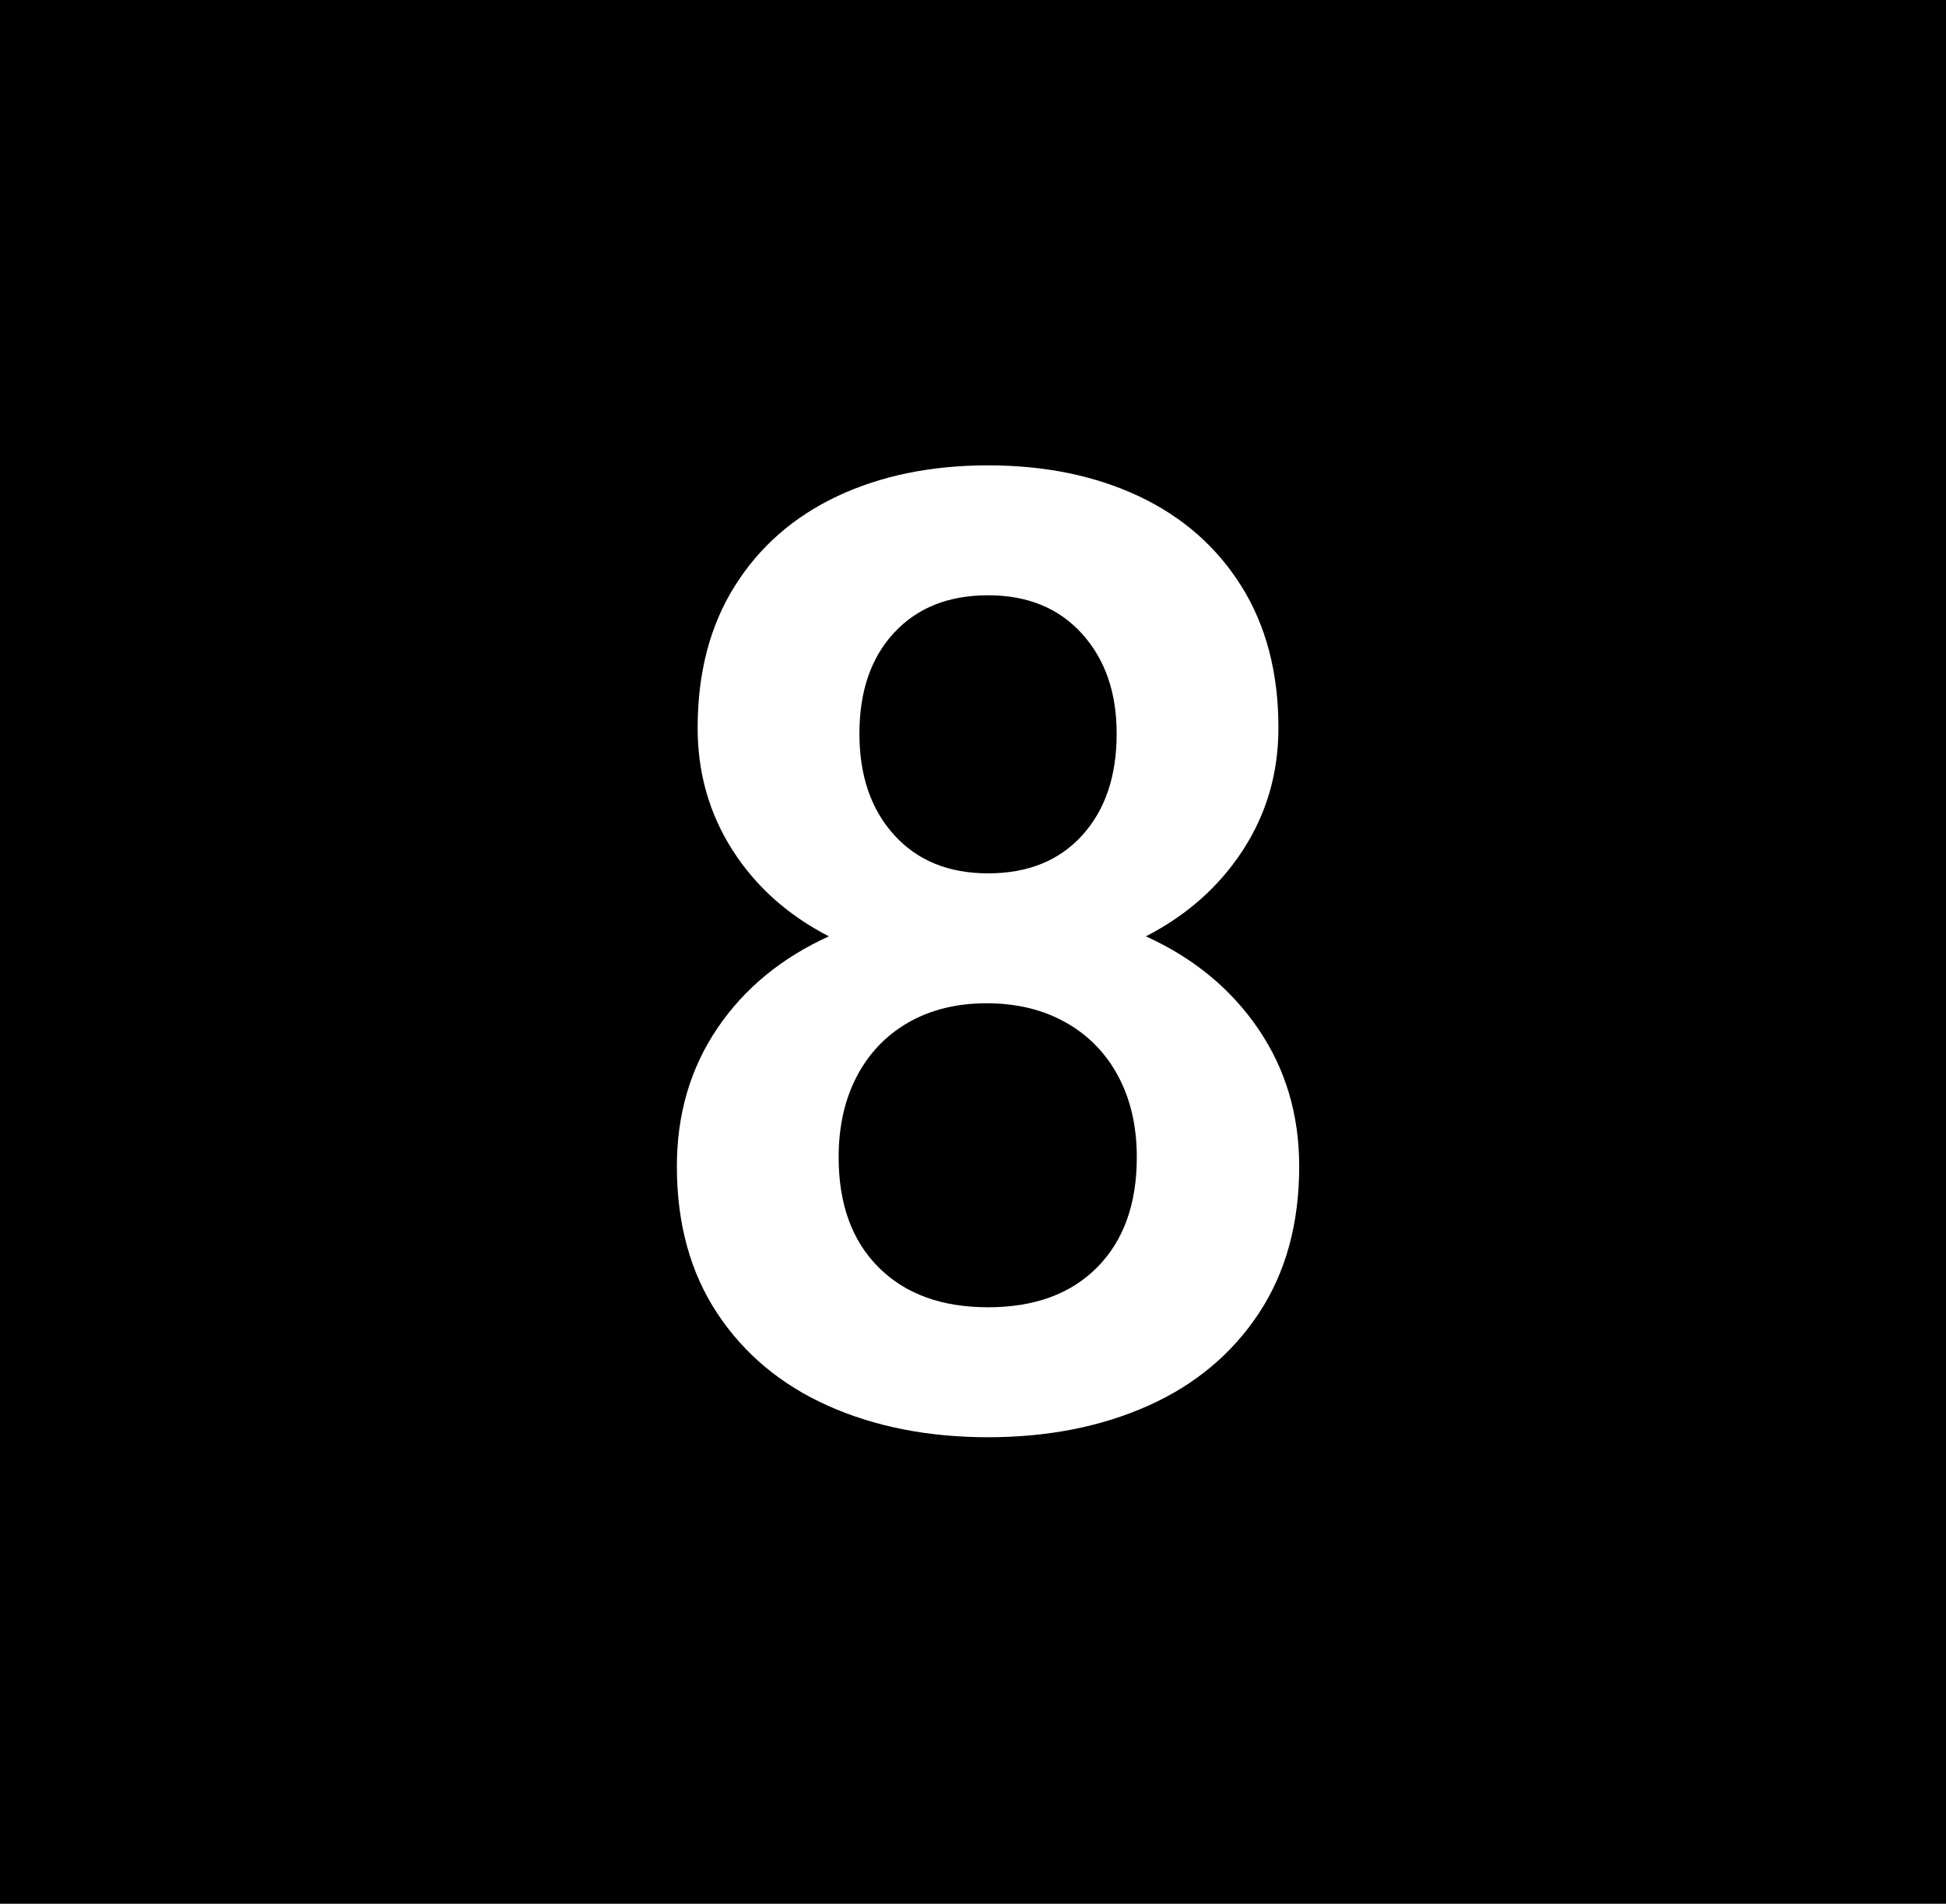
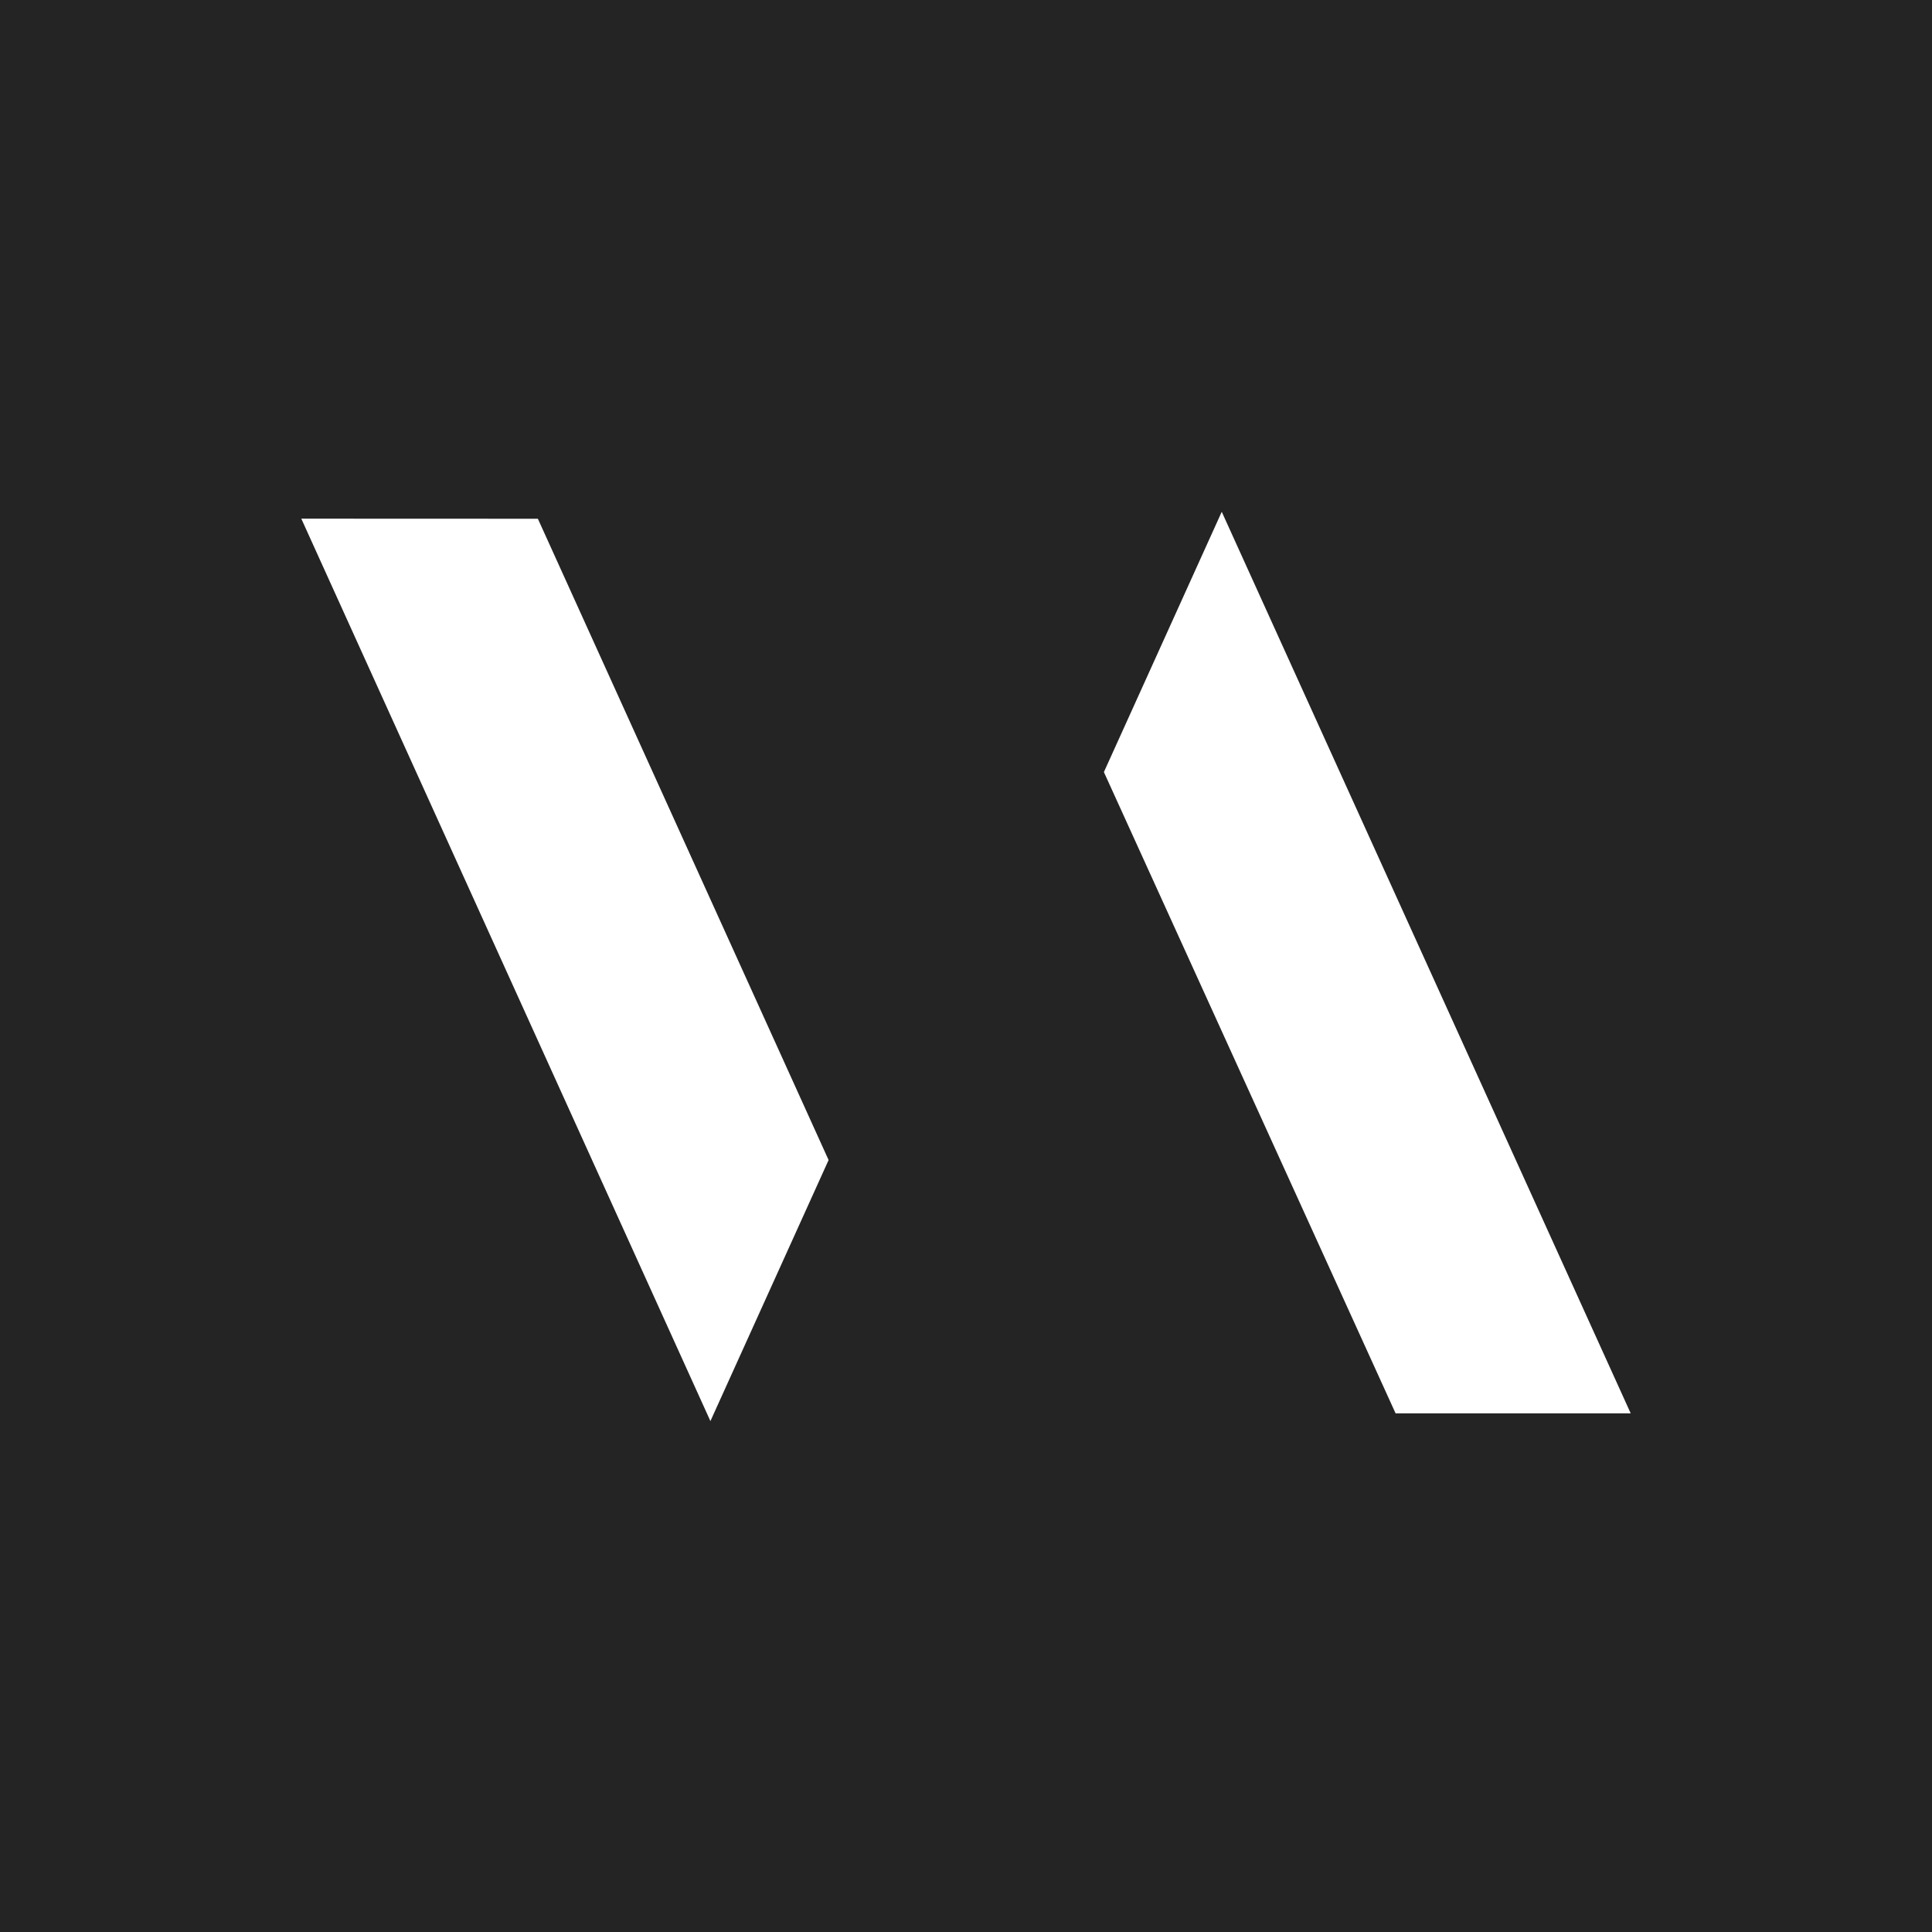
- <svg xmlns="http://www.w3.org/2000/svg" width="46px" height="45px" viewBox="0 0 46 45" version="1.1">
-   <defs />
-   <g id="Group" stroke="none" stroke-width="1" fill="none" fill-rule="evenodd">
-     <path d="M0,0 L46,0 L46,18.852 L46,45 L0,45 L0,0 Z" id="Rectangle-5" fill="#000000" />
+ <svg xmlns="http://www.w3.org/2000/svg" width="157" height="157" viewBox="0 0 157 157" fill="none">
+   <g clip-path="url(#clip0_7_26)">
+     <path d="M158.313 -1.627H-1.369V158.055H158.313V-1.627Z" fill="#242424" />
+     <path d="M43.387 42.655C51.186 59.859 58.985 77.064 66.785 94.269C63.766 100.936 60.748 107.604 57.73 114.271C46.907 90.397 36.084 66.523 25.26 42.648C31.302 42.651 37.344 42.653 43.387 42.655Z" fill="white" stroke="white" stroke-miterlimit="10" />
+     <path d="M113.731 114.352C105.906 97.148 98.08 79.944 90.255 62.741C93.264 56.094 96.274 49.448 99.283 42.801C110.102 66.652 120.921 90.501 131.74 114.352C125.737 114.352 119.734 114.352 113.731 114.352Z" fill="white" stroke="white" stroke-miterlimit="10" />
  </g>
-   <path d="M29.744,24.321 C30.389,25.268 30.711,26.351 30.711,27.569 C30.711,28.921 30.394,30.077 29.759,31.04 C29.124,32.002 28.252,32.731 27.141,33.228 C26.03,33.724 24.768,33.973 23.356,33.973 C21.943,33.973 20.681,33.724 19.57,33.228 C18.46,32.731 17.587,32.002 16.952,31.04 C16.317,30.077 16,28.921 16,27.569 C16,26.341 16.317,25.256 16.952,24.314 C17.587,23.372 18.467,22.645 19.593,22.133 C18.621,21.632 17.861,20.951 17.313,20.091 C16.765,19.231 16.491,18.269 16.491,17.204 C16.491,15.904 16.783,14.788 17.367,13.856 C17.95,12.925 18.759,12.216 19.793,11.729 C20.827,11.243 22.014,11 23.356,11 C24.697,11 25.884,11.243 26.918,11.729 C27.952,12.216 28.761,12.925 29.344,13.856 C29.928,14.788 30.22,15.904 30.22,17.204 C30.22,18.269 29.941,19.231 29.383,20.091 C28.825,20.951 28.06,21.632 27.087,22.133 C28.213,22.645 29.099,23.374 29.744,24.321 L29.744,24.321 Z M21.137,14.954 C20.589,15.543 20.315,16.339 20.315,17.342 C20.315,18.335 20.589,19.134 21.137,19.738 C21.684,20.342 22.424,20.644 23.356,20.644 C24.297,20.644 25.04,20.344 25.582,19.745 C26.125,19.146 26.396,18.345 26.396,17.342 C26.396,16.369 26.122,15.581 25.574,14.977 C25.027,14.373 24.287,14.071 23.356,14.071 C22.424,14.071 21.684,14.366 21.137,14.954 L21.137,14.954 Z M25.935,29.957 C26.56,29.327 26.872,28.46 26.872,27.354 C26.872,26.627 26.726,25.99 26.434,25.442 C26.143,24.895 25.728,24.47 25.191,24.168 C24.653,23.866 24.031,23.715 23.325,23.715 C22.618,23.715 22.002,23.866 21.474,24.168 C20.947,24.47 20.54,24.895 20.254,25.442 C19.967,25.99 19.824,26.627 19.824,27.354 C19.824,28.46 20.138,29.327 20.768,29.957 C21.398,30.587 22.26,30.901 23.356,30.901 C24.451,30.901 25.311,30.587 25.935,29.957 L25.935,29.957 Z" id="8" stroke="none" fill="#FFFFFF" fill-rule="evenodd" />
+   <defs>
+     <clipPath id="clip0_7_26">
+       <rect width="157" height="157" fill="white" />
+     </clipPath>
+   </defs>
</svg>
